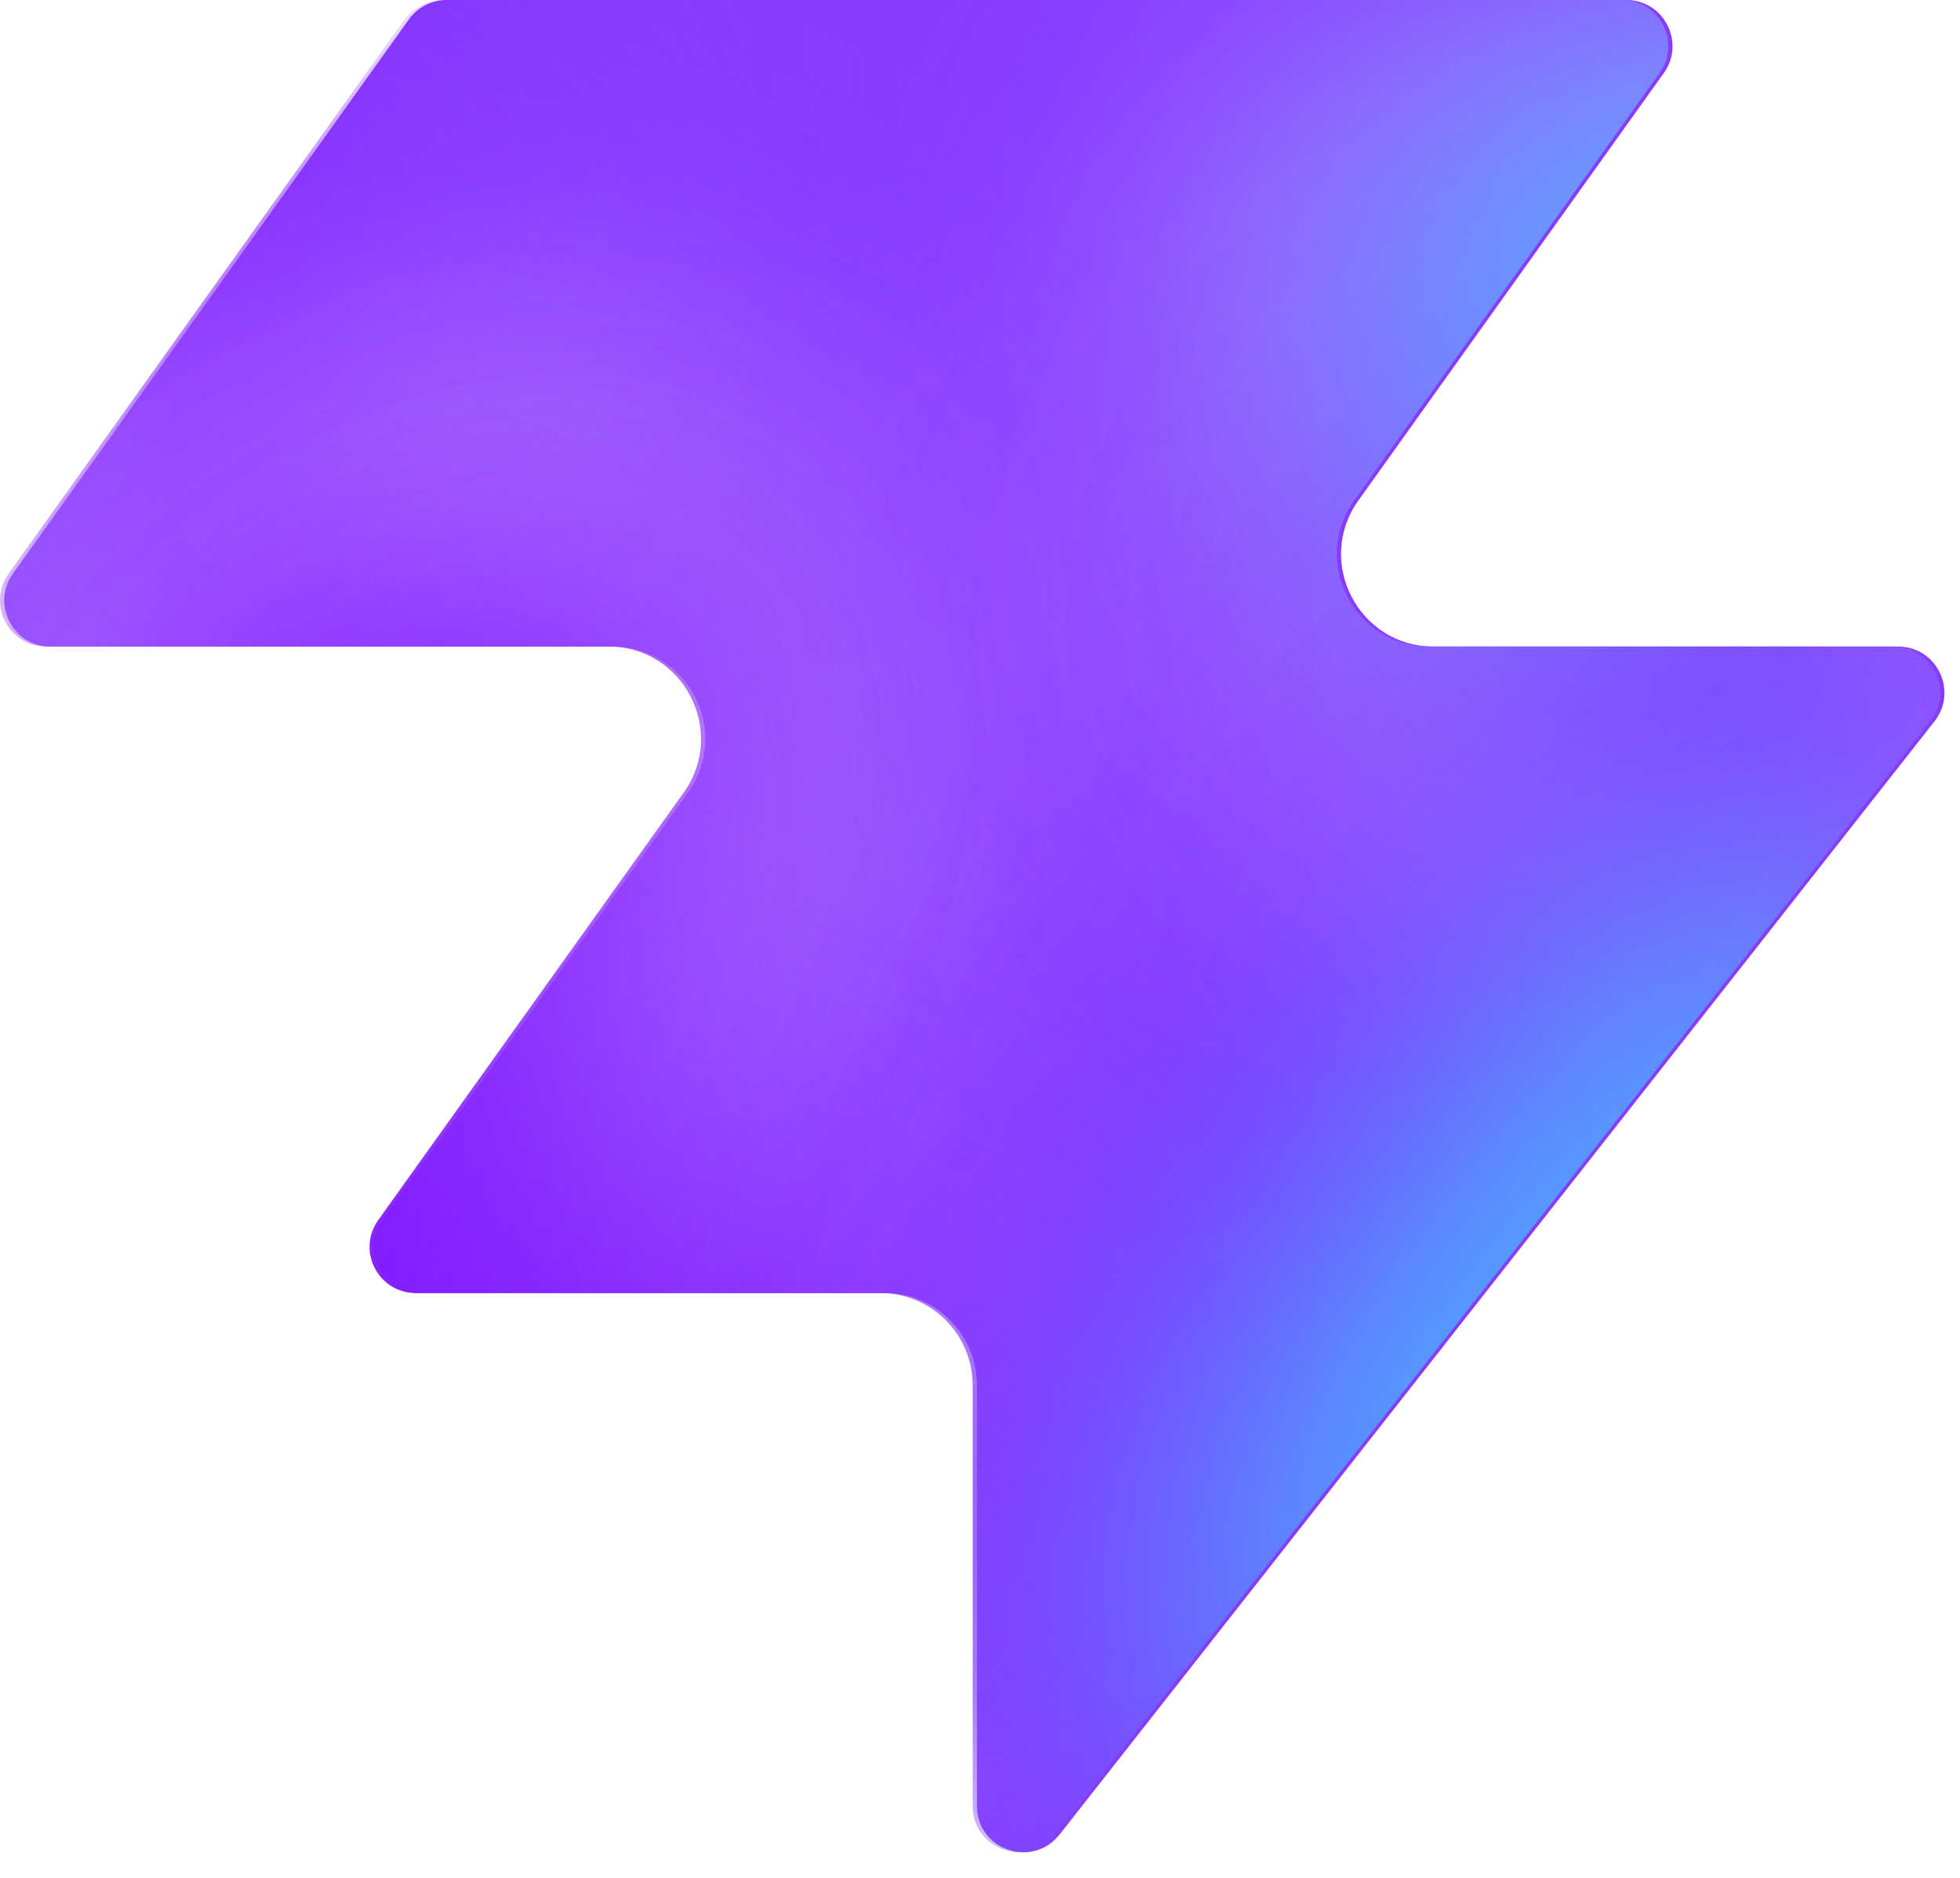
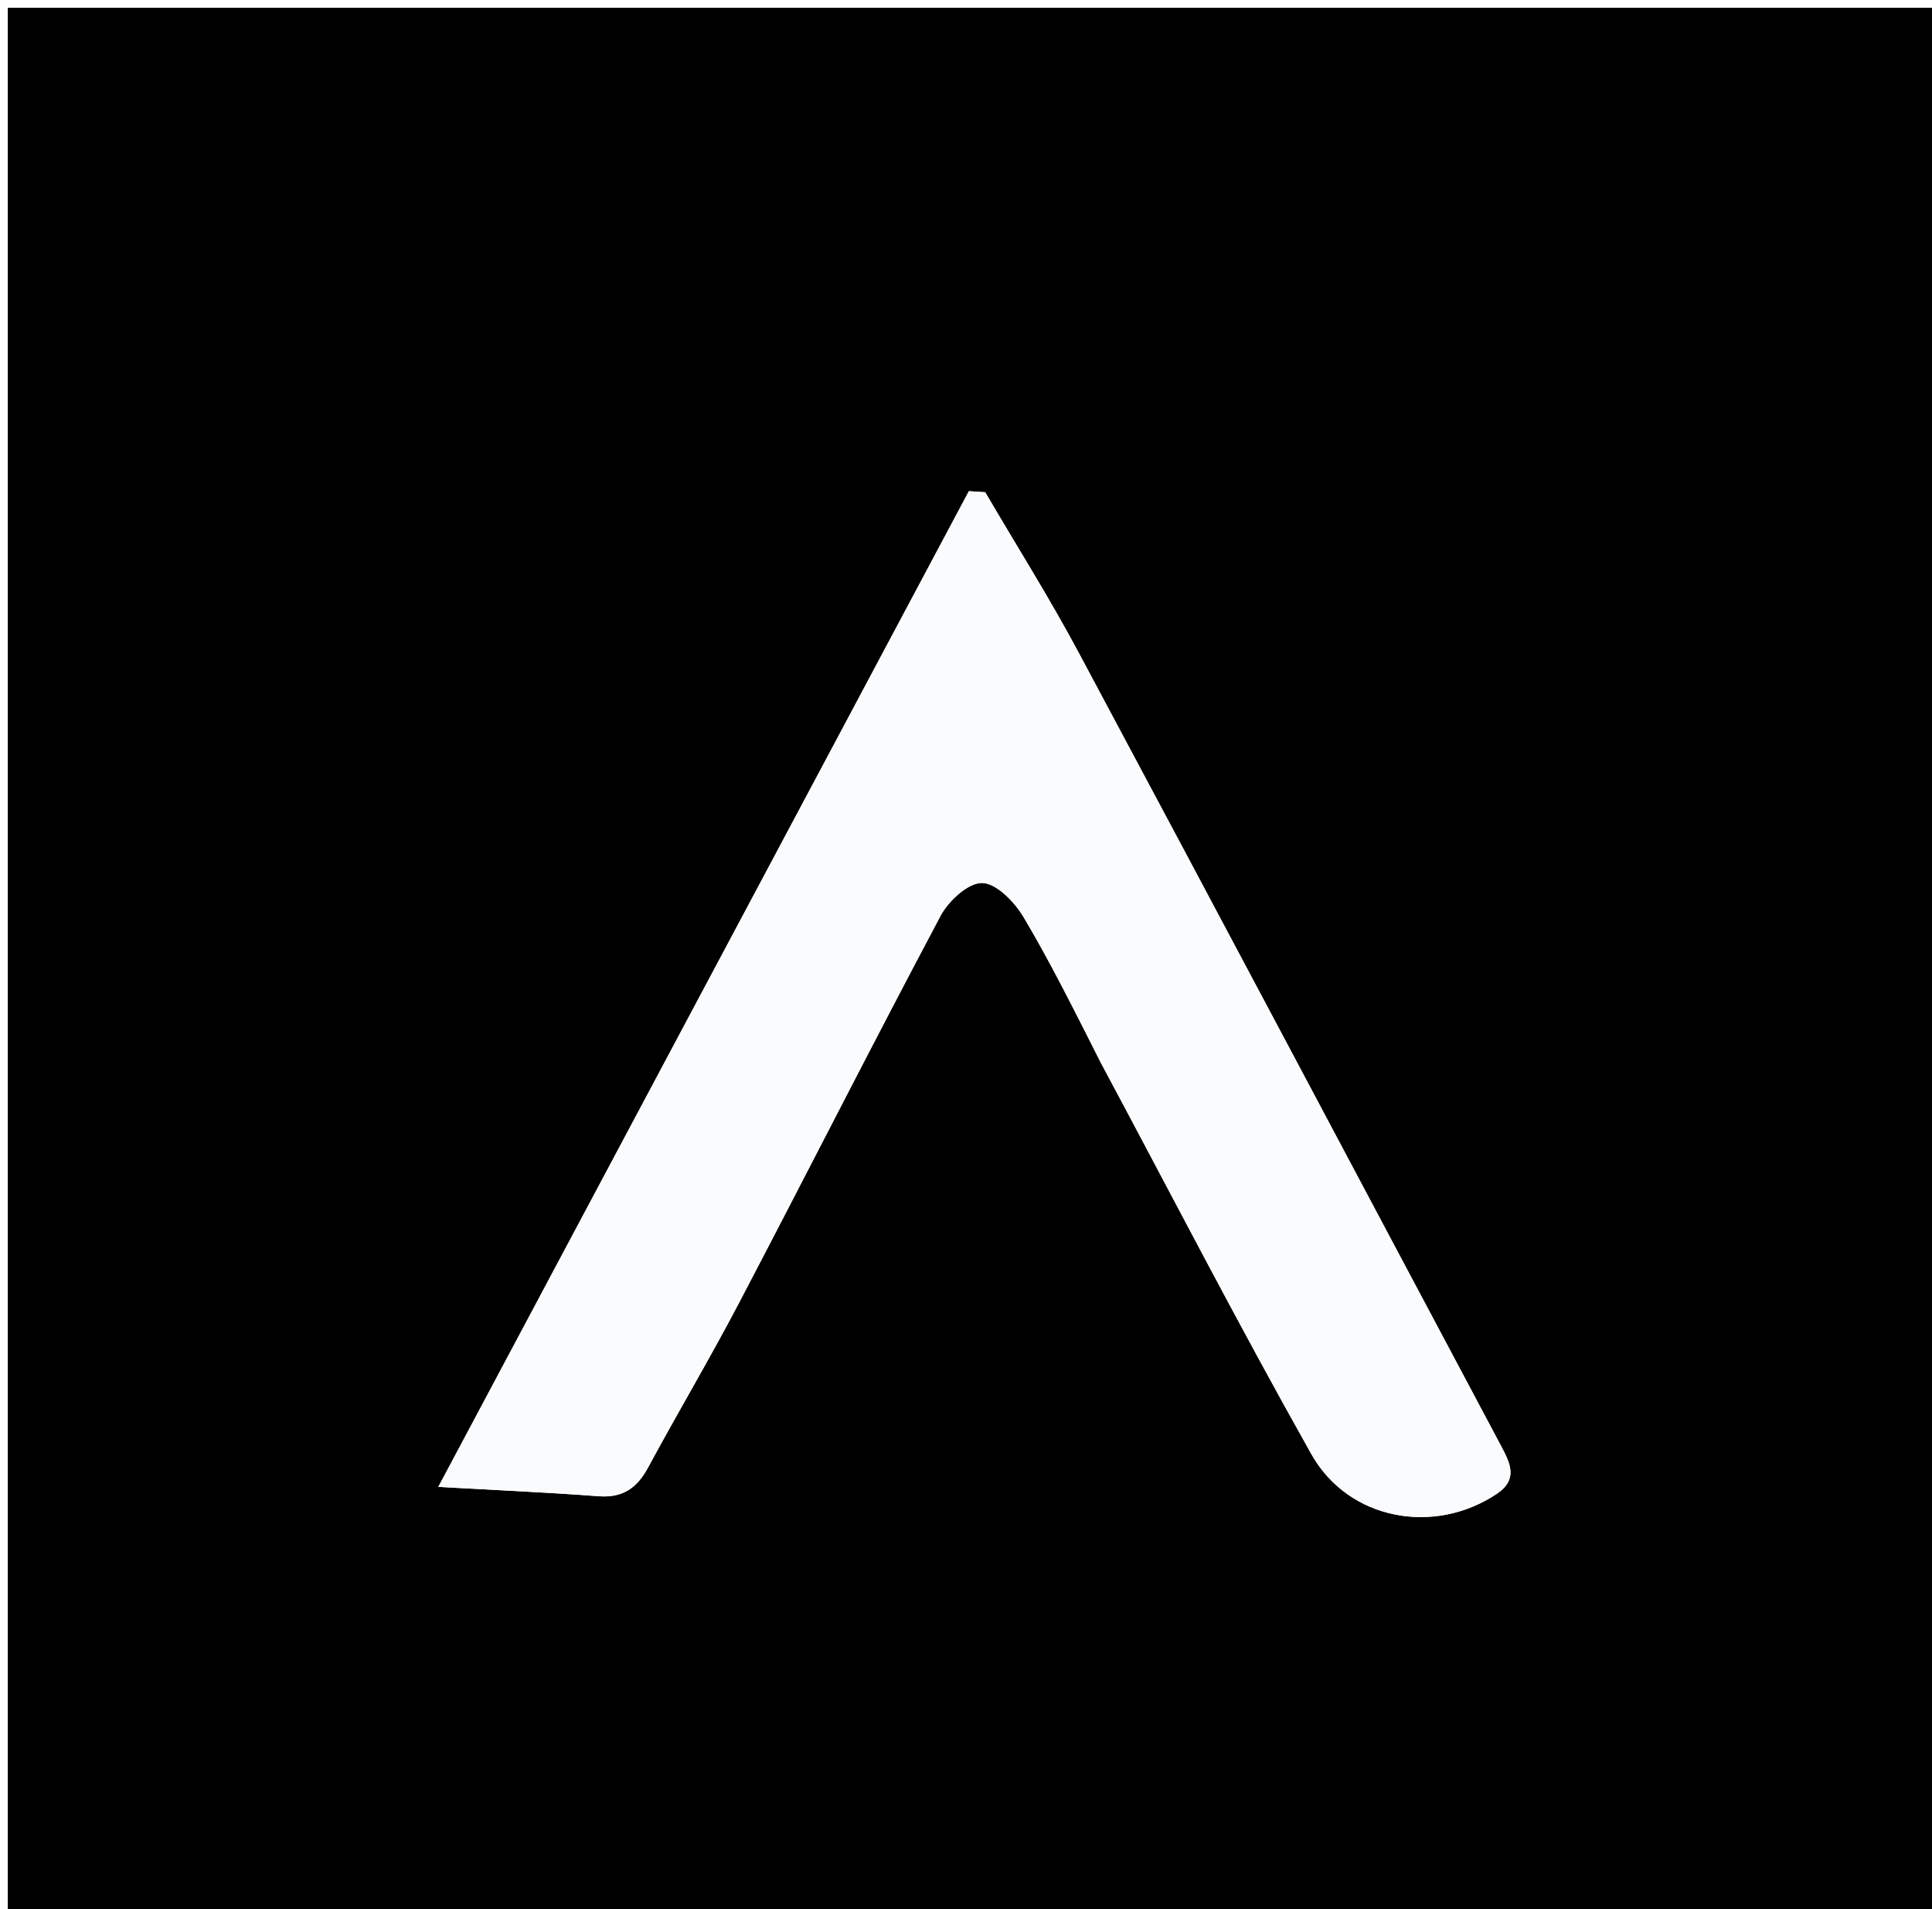
- <svg xmlns="http://www.w3.org/2000/svg" width="48" height="46" fill="none" viewBox="0 0 48 46">
-   <path fill="#863bff" d="M25.946 44.938c-.664.845-2.021.375-2.021-.698V33.937a2.26 2.26 0 0 0-2.262-2.262H10.287c-.92 0-1.456-1.04-.92-1.788l7.48-10.471c1.07-1.497 0-3.578-1.842-3.578H1.237c-.92 0-1.456-1.04-.92-1.788L10.013.474c.214-.297.556-.474.92-.474h28.894c.92 0 1.456 1.04.92 1.788l-7.48 10.471c-1.07 1.498 0 3.579 1.842 3.579h11.377c.943 0 1.473 1.088.89 1.83L25.947 44.94z" style="fill:#863bff;fill:color(display-p3 .525 .23 1);fill-opacity:1" />
-   <mask id="a" width="48" height="46" x="0" y="0" maskUnits="userSpaceOnUse" style="mask-type:alpha">
-     <path fill="#000" d="M25.842 44.938c-.664.844-2.021.375-2.021-.698V33.937a2.26 2.26 0 0 0-2.262-2.262H10.183c-.92 0-1.456-1.04-.92-1.788l7.48-10.471c1.07-1.498 0-3.579-1.842-3.579H1.133c-.92 0-1.456-1.04-.92-1.787L9.91.473c.214-.297.556-.474.92-.474h28.894c.92 0 1.456 1.04.92 1.788l-7.48 10.471c-1.07 1.498 0 3.578 1.842 3.578h11.377c.943 0 1.473 1.088.89 1.832L25.843 44.94z" style="fill:#000;fill-opacity:1" />
-   </mask>
-   <g mask="url(#a)">
-     <g filter="url(#b)">
-       <ellipse cx="5.508" cy="14.704" fill="#ede6ff" rx="5.508" ry="14.704" style="fill:#ede6ff;fill:color(display-p3 .927 .903 1);fill-opacity:1" transform="matrix(.00324 1 1 -.00324 -4.47 31.516)" />
-     </g>
-     <g filter="url(#c)">
-       <ellipse cx="10.399" cy="29.851" fill="#ede6ff" rx="10.399" ry="29.851" style="fill:#ede6ff;fill:color(display-p3 .927 .903 1);fill-opacity:1" transform="matrix(.00324 1 1 -.00324 -39.328 7.883)" />
-     </g>
-     <g filter="url(#d)">
-       <ellipse cx="5.508" cy="30.487" fill="#7e14ff" rx="5.508" ry="30.487" style="fill:#7e14ff;fill:color(display-p3 .492 .077 1);fill-opacity:1" transform="rotate(89.814 -25.913 -14.639)scale(1 -1)" />
-     </g>
-     <g filter="url(#e)">
-       <ellipse cx="5.508" cy="30.599" fill="#7e14ff" rx="5.508" ry="30.599" style="fill:#7e14ff;fill:color(display-p3 .492 .077 1);fill-opacity:1" transform="rotate(89.814 -32.644 -3.334)scale(1 -1)" />
-     </g>
-     <g filter="url(#f)">
-       <ellipse cx="5.508" cy="30.599" fill="#7e14ff" rx="5.508" ry="30.599" style="fill:#7e14ff;fill:color(display-p3 .492 .077 1);fill-opacity:1" transform="matrix(.00324 1 1 -.00324 -34.34 30.47)" />
-     </g>
-     <g filter="url(#g)">
-       <ellipse cx="14.072" cy="22.078" fill="#ede6ff" rx="14.072" ry="22.078" style="fill:#ede6ff;fill:color(display-p3 .927 .903 1);fill-opacity:1" transform="rotate(93.35 24.506 48.493)scale(-1 1)" />
-     </g>
-     <g filter="url(#h)">
-       <ellipse cx="3.47" cy="21.501" fill="#7e14ff" rx="3.47" ry="21.501" style="fill:#7e14ff;fill:color(display-p3 .492 .077 1);fill-opacity:1" transform="rotate(89.009 28.708 47.59)scale(-1 1)" />
-     </g>
-     <g filter="url(#i)">
-       <ellipse cx="3.47" cy="21.501" fill="#7e14ff" rx="3.47" ry="21.501" style="fill:#7e14ff;fill:color(display-p3 .492 .077 1);fill-opacity:1" transform="rotate(89.009 28.708 47.59)scale(-1 1)" />
-     </g>
-     <g filter="url(#j)">
-       <ellipse cx=".387" cy="8.972" fill="#7e14ff" rx="4.407" ry="29.108" style="fill:#7e14ff;fill:color(display-p3 .492 .077 1);fill-opacity:1" transform="rotate(39.51 .387 8.972)" />
-     </g>
-     <g filter="url(#k)">
-       <ellipse cx="47.523" cy="-6.092" fill="#7e14ff" rx="4.407" ry="29.108" style="fill:#7e14ff;fill:color(display-p3 .492 .077 1);fill-opacity:1" transform="rotate(37.892 47.523 -6.092)" />
-     </g>
-     <g filter="url(#l)">
-       <ellipse cx="41.412" cy="6.333" fill="#47bfff" rx="5.971" ry="9.665" style="fill:#47bfff;fill:color(display-p3 .28 .748 1);fill-opacity:1" transform="rotate(37.892 41.412 6.333)" />
-     </g>
-     <g filter="url(#m)">
-       <ellipse cx="-1.879" cy="38.332" fill="#7e14ff" rx="4.407" ry="29.108" style="fill:#7e14ff;fill:color(display-p3 .492 .077 1);fill-opacity:1" transform="rotate(37.892 -1.88 38.332)" />
-     </g>
-     <g filter="url(#n)">
-       <ellipse cx="-1.879" cy="38.332" fill="#7e14ff" rx="4.407" ry="29.108" style="fill:#7e14ff;fill:color(display-p3 .492 .077 1);fill-opacity:1" transform="rotate(37.892 -1.88 38.332)" />
-     </g>
-     <g filter="url(#o)">
-       <ellipse cx="35.651" cy="29.907" fill="#7e14ff" rx="4.407" ry="29.108" style="fill:#7e14ff;fill:color(display-p3 .492 .077 1);fill-opacity:1" transform="rotate(37.892 35.651 29.907)" />
-     </g>
-     <g filter="url(#p)">
-       <ellipse cx="38.418" cy="32.4" fill="#47bfff" rx="5.971" ry="15.297" style="fill:#47bfff;fill:color(display-p3 .28 .748 1);fill-opacity:1" transform="rotate(37.892 38.418 32.4)" />
-     </g>
-   </g>
-   <defs>
-     <filter id="b" width="60.045" height="41.654" x="-19.77" y="16.149" color-interpolation-filters="sRGB" filterUnits="userSpaceOnUse">
-       <feFlood flood-opacity="0" result="BackgroundImageFix" />
-       <feBlend in="SourceGraphic" in2="BackgroundImageFix" result="shape" />
-       <feGaussianBlur result="effect1_foregroundBlur_2002_17158" stdDeviation="7.659" />
-     </filter>
-     <filter id="c" width="90.34" height="51.437" x="-54.613" y="-7.533" color-interpolation-filters="sRGB" filterUnits="userSpaceOnUse">
-       <feFlood flood-opacity="0" result="BackgroundImageFix" />
-       <feBlend in="SourceGraphic" in2="BackgroundImageFix" result="shape" />
-       <feGaussianBlur result="effect1_foregroundBlur_2002_17158" stdDeviation="7.659" />
-     </filter>
-     <filter id="d" width="79.355" height="29.4" x="-49.64" y="2.03" color-interpolation-filters="sRGB" filterUnits="userSpaceOnUse">
-       <feFlood flood-opacity="0" result="BackgroundImageFix" />
-       <feBlend in="SourceGraphic" in2="BackgroundImageFix" result="shape" />
-       <feGaussianBlur result="effect1_foregroundBlur_2002_17158" stdDeviation="4.596" />
-     </filter>
-     <filter id="e" width="79.579" height="29.4" x="-45.045" y="20.029" color-interpolation-filters="sRGB" filterUnits="userSpaceOnUse">
-       <feFlood flood-opacity="0" result="BackgroundImageFix" />
-       <feBlend in="SourceGraphic" in2="BackgroundImageFix" result="shape" />
-       <feGaussianBlur result="effect1_foregroundBlur_2002_17158" stdDeviation="4.596" />
-     </filter>
-     <filter id="f" width="79.579" height="29.4" x="-43.513" y="21.178" color-interpolation-filters="sRGB" filterUnits="userSpaceOnUse">
-       <feFlood flood-opacity="0" result="BackgroundImageFix" />
-       <feBlend in="SourceGraphic" in2="BackgroundImageFix" result="shape" />
-       <feGaussianBlur result="effect1_foregroundBlur_2002_17158" stdDeviation="4.596" />
-     </filter>
-     <filter id="g" width="74.749" height="58.852" x="15.756" y="-17.901" color-interpolation-filters="sRGB" filterUnits="userSpaceOnUse">
-       <feFlood flood-opacity="0" result="BackgroundImageFix" />
-       <feBlend in="SourceGraphic" in2="BackgroundImageFix" result="shape" />
-       <feGaussianBlur result="effect1_foregroundBlur_2002_17158" stdDeviation="7.659" />
-     </filter>
-     <filter id="h" width="61.377" height="25.362" x="23.548" y="2.284" color-interpolation-filters="sRGB" filterUnits="userSpaceOnUse">
-       <feFlood flood-opacity="0" result="BackgroundImageFix" />
-       <feBlend in="SourceGraphic" in2="BackgroundImageFix" result="shape" />
-       <feGaussianBlur result="effect1_foregroundBlur_2002_17158" stdDeviation="4.596" />
-     </filter>
-     <filter id="i" width="61.377" height="25.362" x="23.548" y="2.284" color-interpolation-filters="sRGB" filterUnits="userSpaceOnUse">
-       <feFlood flood-opacity="0" result="BackgroundImageFix" />
-       <feBlend in="SourceGraphic" in2="BackgroundImageFix" result="shape" />
-       <feGaussianBlur result="effect1_foregroundBlur_2002_17158" stdDeviation="4.596" />
-     </filter>
-     <filter id="j" width="56.045" height="63.649" x="-27.636" y="-22.853" color-interpolation-filters="sRGB" filterUnits="userSpaceOnUse">
-       <feFlood flood-opacity="0" result="BackgroundImageFix" />
-       <feBlend in="SourceGraphic" in2="BackgroundImageFix" result="shape" />
-       <feGaussianBlur result="effect1_foregroundBlur_2002_17158" stdDeviation="4.596" />
-     </filter>
-     <filter id="k" width="54.814" height="64.646" x="20.116" y="-38.415" color-interpolation-filters="sRGB" filterUnits="userSpaceOnUse">
-       <feFlood flood-opacity="0" result="BackgroundImageFix" />
-       <feBlend in="SourceGraphic" in2="BackgroundImageFix" result="shape" />
-       <feGaussianBlur result="effect1_foregroundBlur_2002_17158" stdDeviation="4.596" />
-     </filter>
-     <filter id="l" width="33.541" height="35.313" x="24.641" y="-11.323" color-interpolation-filters="sRGB" filterUnits="userSpaceOnUse">
-       <feFlood flood-opacity="0" result="BackgroundImageFix" />
-       <feBlend in="SourceGraphic" in2="BackgroundImageFix" result="shape" />
-       <feGaussianBlur result="effect1_foregroundBlur_2002_17158" stdDeviation="4.596" />
-     </filter>
-     <filter id="m" width="54.814" height="64.646" x="-29.286" y="6.009" color-interpolation-filters="sRGB" filterUnits="userSpaceOnUse">
-       <feFlood flood-opacity="0" result="BackgroundImageFix" />
-       <feBlend in="SourceGraphic" in2="BackgroundImageFix" result="shape" />
-       <feGaussianBlur result="effect1_foregroundBlur_2002_17158" stdDeviation="4.596" />
-     </filter>
-     <filter id="n" width="54.814" height="64.646" x="-29.286" y="6.009" color-interpolation-filters="sRGB" filterUnits="userSpaceOnUse">
-       <feFlood flood-opacity="0" result="BackgroundImageFix" />
-       <feBlend in="SourceGraphic" in2="BackgroundImageFix" result="shape" />
-       <feGaussianBlur result="effect1_foregroundBlur_2002_17158" stdDeviation="4.596" />
-     </filter>
-     <filter id="o" width="54.814" height="64.646" x="8.244" y="-2.416" color-interpolation-filters="sRGB" filterUnits="userSpaceOnUse">
-       <feFlood flood-opacity="0" result="BackgroundImageFix" />
-       <feBlend in="SourceGraphic" in2="BackgroundImageFix" result="shape" />
-       <feGaussianBlur result="effect1_foregroundBlur_2002_17158" stdDeviation="4.596" />
-     </filter>
-     <filter id="p" width="39.409" height="43.623" x="18.713" y="10.588" color-interpolation-filters="sRGB" filterUnits="userSpaceOnUse">
-       <feFlood flood-opacity="0" result="BackgroundImageFix" />
-       <feBlend in="SourceGraphic" in2="BackgroundImageFix" result="shape" />
-       <feGaussianBlur result="effect1_foregroundBlur_2002_17158" stdDeviation="4.596" />
-     </filter>
-   </defs>
+ <svg xmlns="http://www.w3.org/2000/svg" version="1.1" id="Layer_1" x="0px" y="0px" width="100%" viewBox="0 0 248 245" enable-background="new 0 0 248 245" xml:space="preserve">
+   <path fill="#000000" opacity="1" stroke="none" d=" M139,246   C92.667,246 46.833,246 1,246   C1,164.333 1,82.667 1,1   C83.667,1 166.333,1 249,1   C249,82.667 249,164.333 249,246   C212.5,246 176,246 139,246  M141.247,136.324   C150.24,153.112 158.988,170.038 168.328,186.63   C173.128,195.157 184.144,197.096 192.15,191.725   C194.848,189.914 193.902,187.882 192.728,185.677   C174.62,151.676 156.584,117.636 138.409,83.67   C134.682,76.704 130.459,70.003 126.464,63.18   C125.766,63.134 125.069,63.088 124.372,63.042   C101.923,105.167 79.474,147.291 56.263,190.846   C63.787,191.27 70.316,191.551 76.828,192.043   C79.915,192.276 81.758,191.006 83.178,188.375   C86.993,181.305 91.105,174.394 94.834,167.281   C103.518,150.719 111.966,134.034 120.746,117.524   C121.765,115.608 124.308,113.282 126.086,113.329   C127.924,113.378 130.233,115.768 131.385,117.701   C134.852,123.517 137.857,129.609 141.247,136.324  z" />
+   <path fill="#FAFBFD" opacity="1" stroke="none" d=" M141.144,135.959   C137.857,129.609 134.852,123.517 131.385,117.701   C130.233,115.768 127.924,113.378 126.086,113.329   C124.308,113.282 121.765,115.608 120.746,117.524   C111.966,134.034 103.518,150.719 94.834,167.281   C91.105,174.394 86.993,181.305 83.178,188.375   C81.758,191.006 79.915,192.276 76.828,192.043   C70.316,191.551 63.787,191.27 56.263,190.846   C79.474,147.291 101.923,105.167 124.372,63.042   C125.069,63.088 125.766,63.134 126.464,63.18   C130.459,70.003 134.682,76.704 138.409,83.67   C156.584,117.636 174.62,151.676 192.728,185.677   C193.902,187.882 194.848,189.914 192.15,191.725   C184.144,197.096 173.128,195.157 168.328,186.63   C158.988,170.038 150.24,153.112 141.144,135.959  z" />
</svg>
